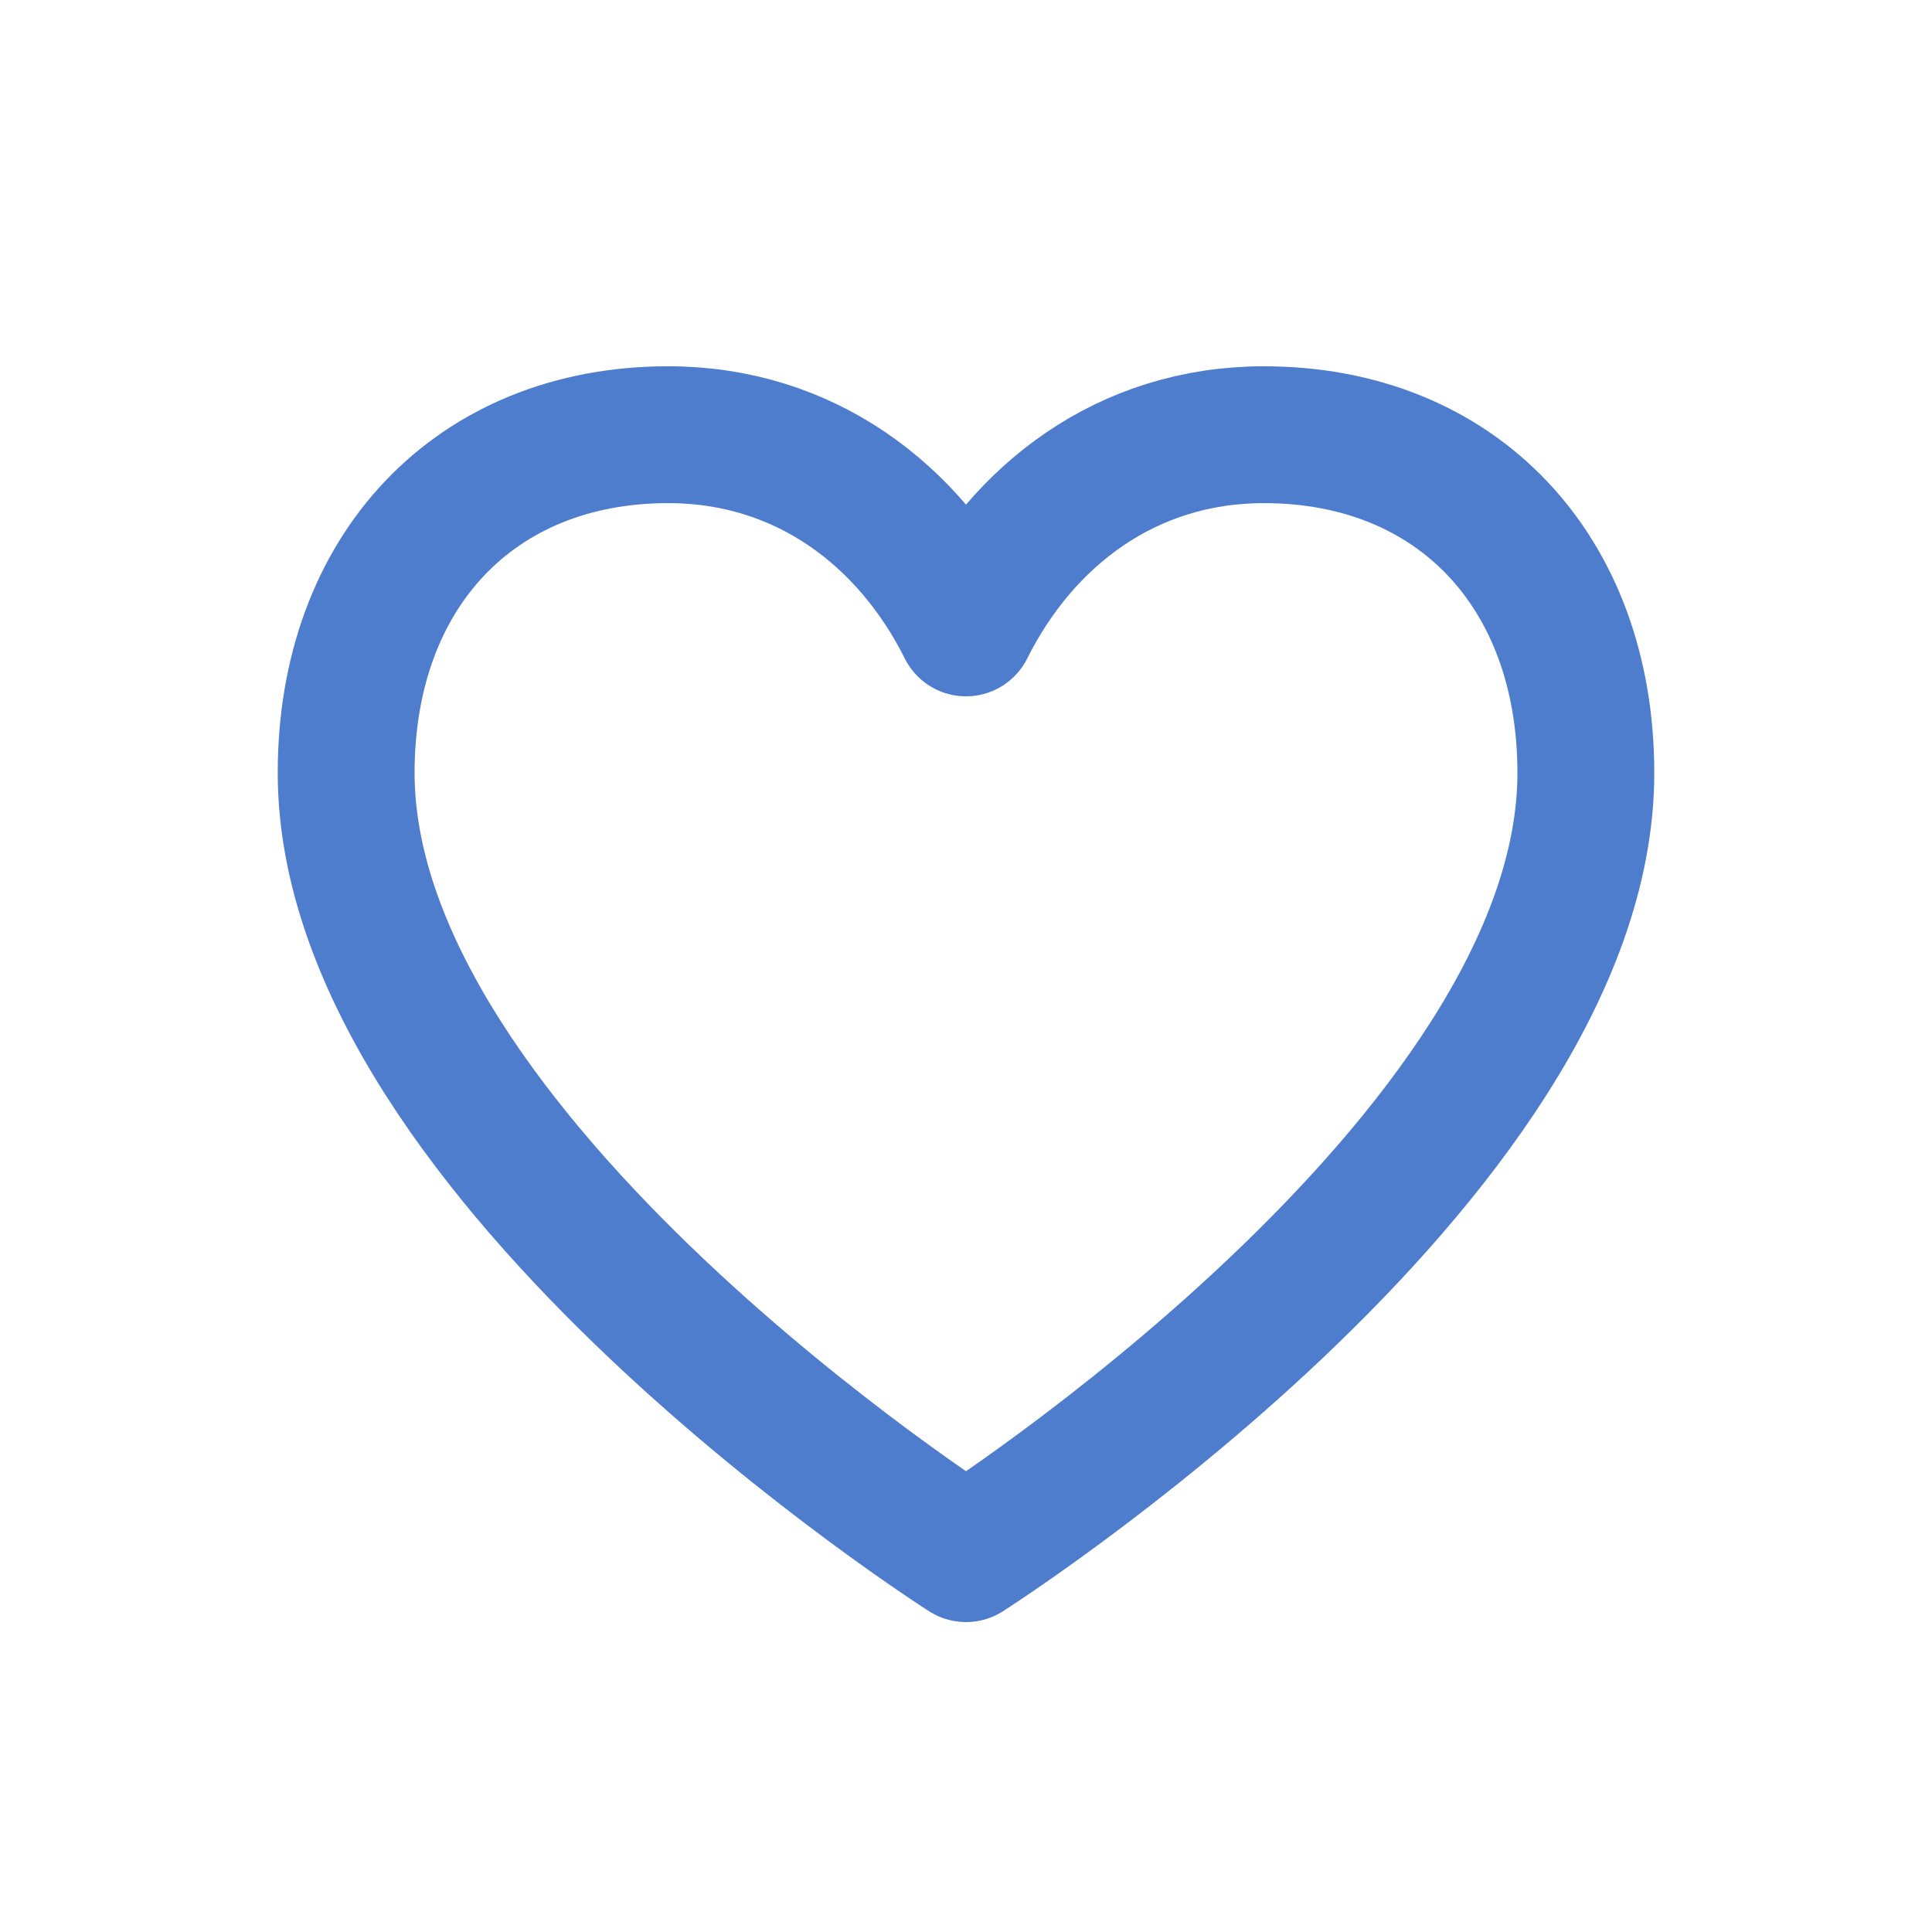
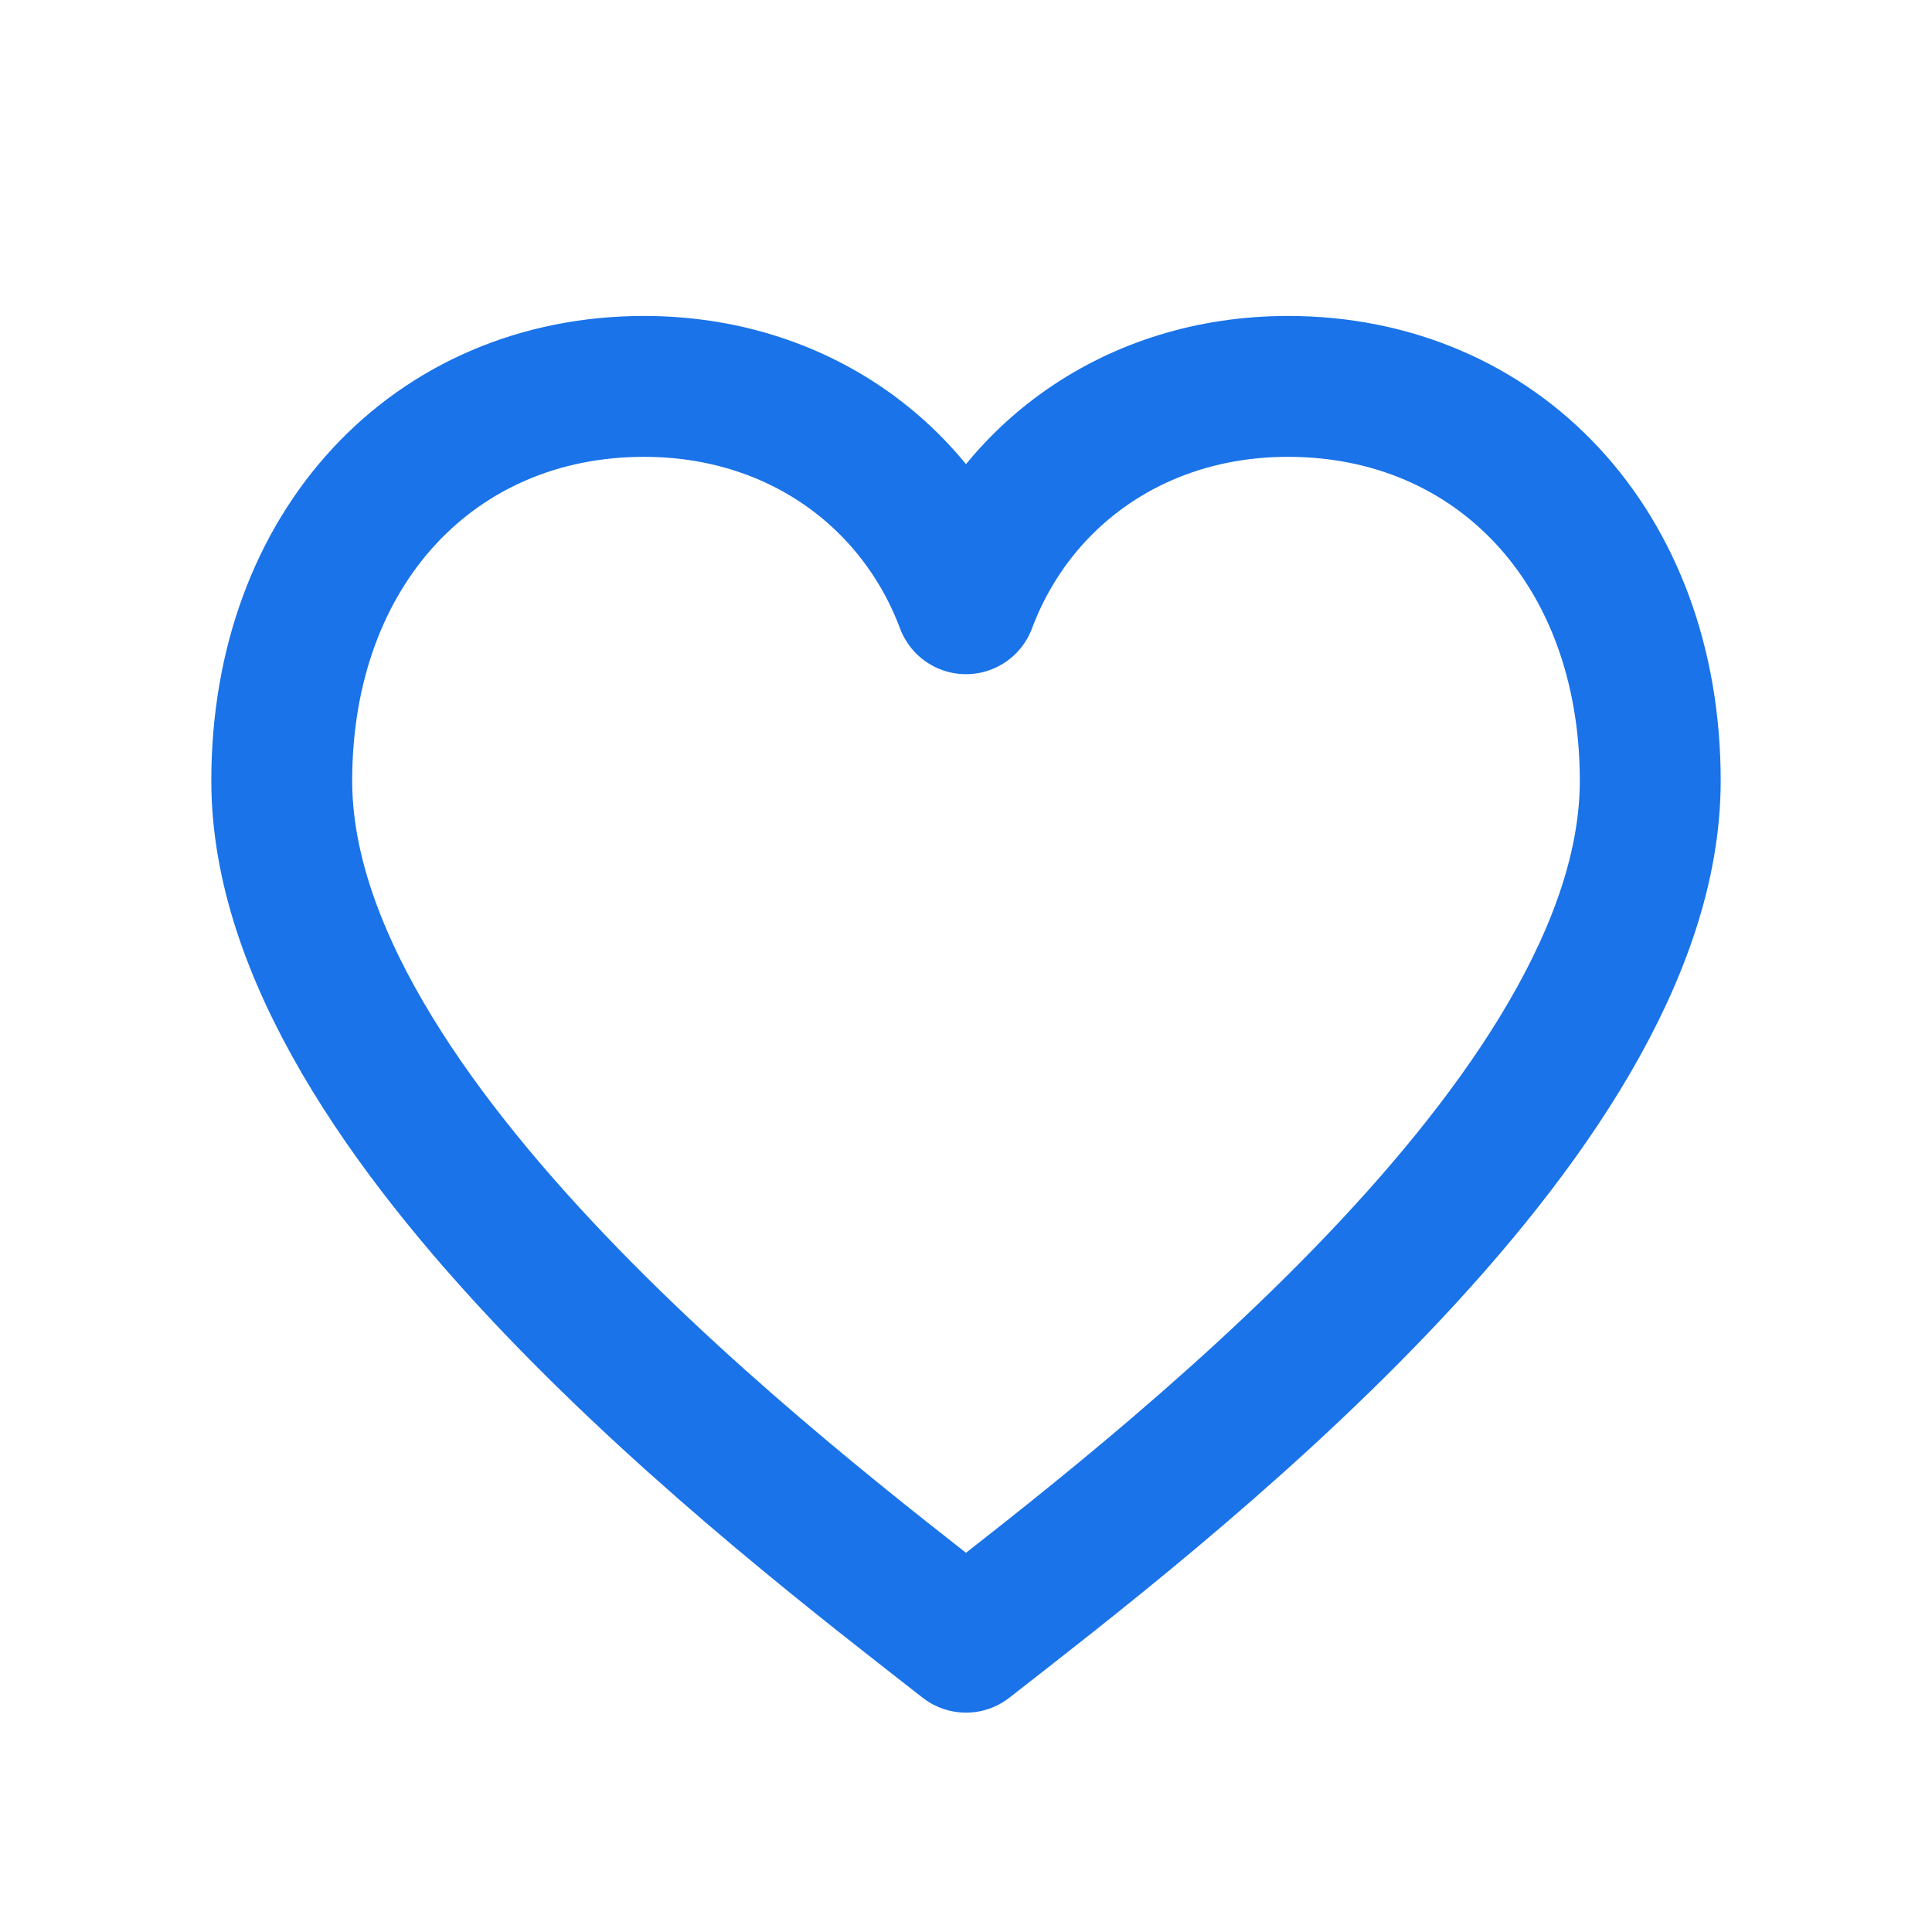
- <svg xmlns="http://www.w3.org/2000/svg" viewBox="0 0 24 24" role="img" aria-labelledby="title desc">
-   <g fill="none" stroke="#4F7DCE" stroke-width="1.7" stroke-linecap="round" stroke-linejoin="round">
-     <path d="M12 19.3S4.3 14.4 4.3 9.6c0-2.5 1.6-4.2 4-4.2 1.7 0 3 1 3.7 2.4.7-1.4 2-2.4 3.7-2.4 2.4 0 4 1.7 4 4.2 0 4.8-7.7 9.7-7.7 9.7z" />
+ <svg xmlns="http://www.w3.org/2000/svg" viewBox="0 0 24 24" role="img" aria-labelledby="title desc" style="color:#1A73E8">
+   <g fill="none" stroke="currentColor" stroke-width="1.75" stroke-linecap="round" stroke-linejoin="round">
+     <path d="M12 20.4C9.7 18.6 3.5 13.9 3.5 9.7c0-2.9 1.9-4.9 4.5-4.9 1.9 0 3.4 1.1 4 2.7.6-1.6 2.1-2.7 4-2.7 2.6 0 4.5 2 4.5 4.9 0 4.2-6.2 8.9-8.5 10.7z" />
  </g>
</svg>
